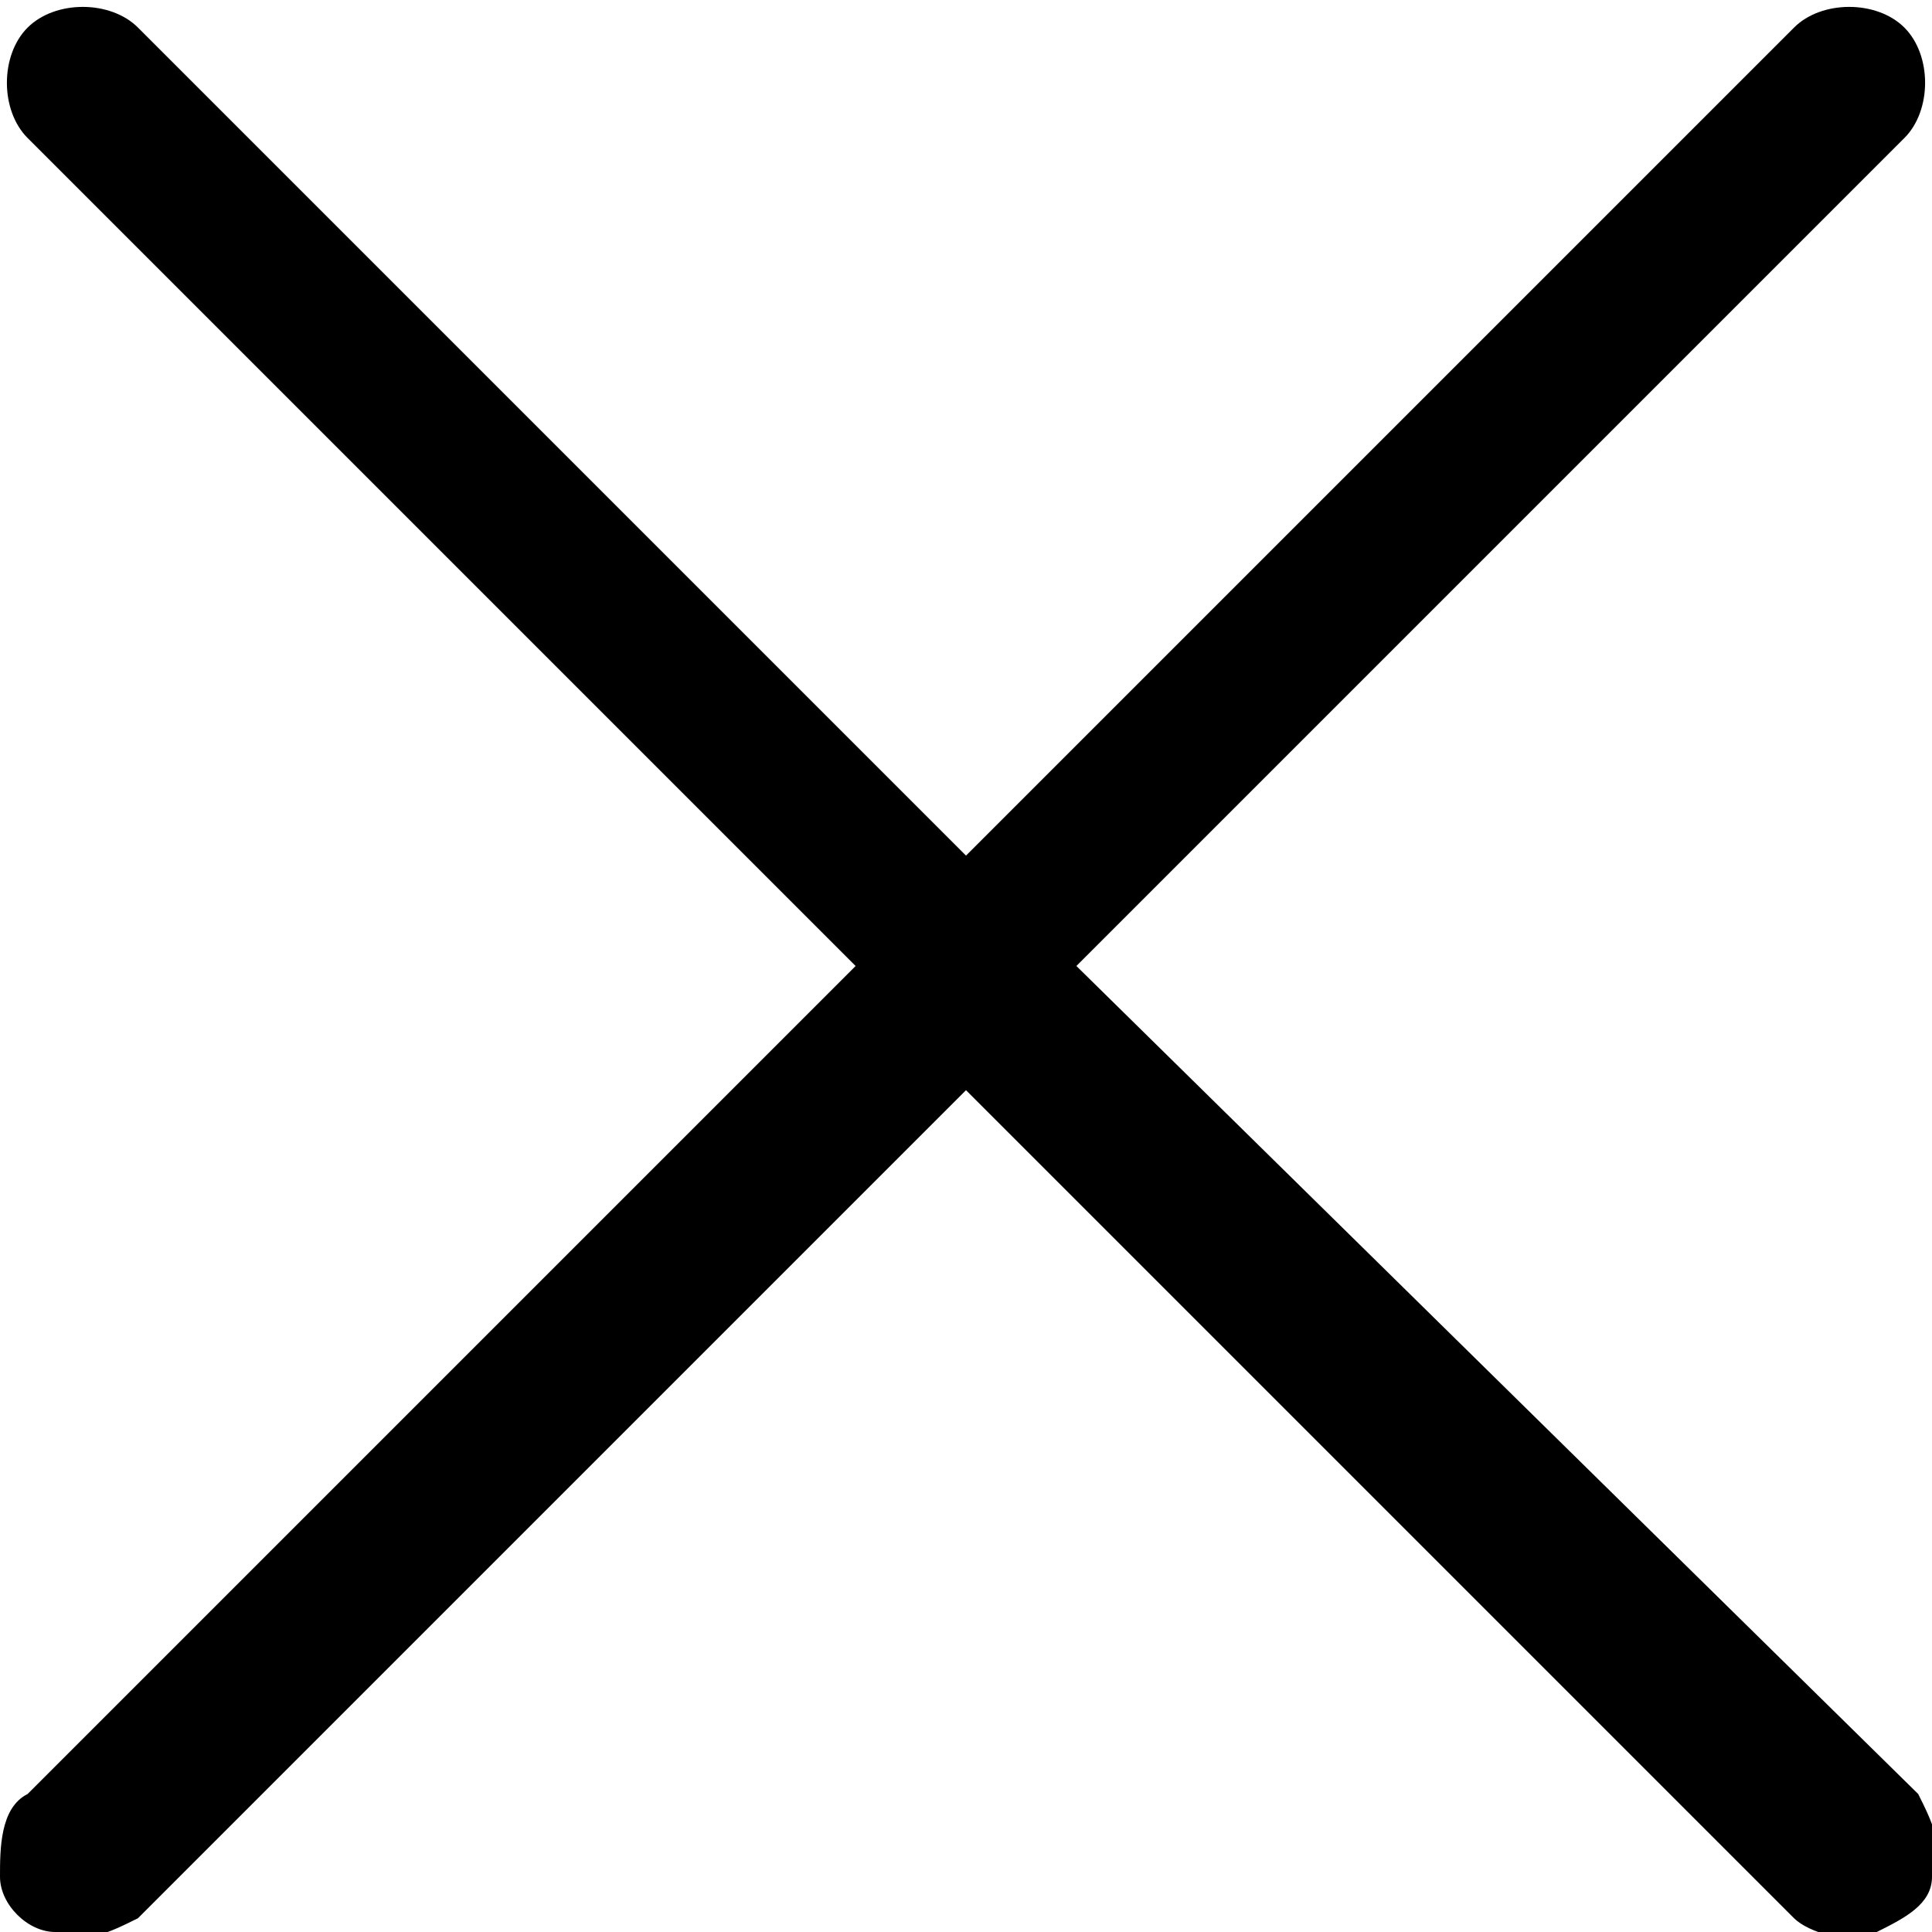
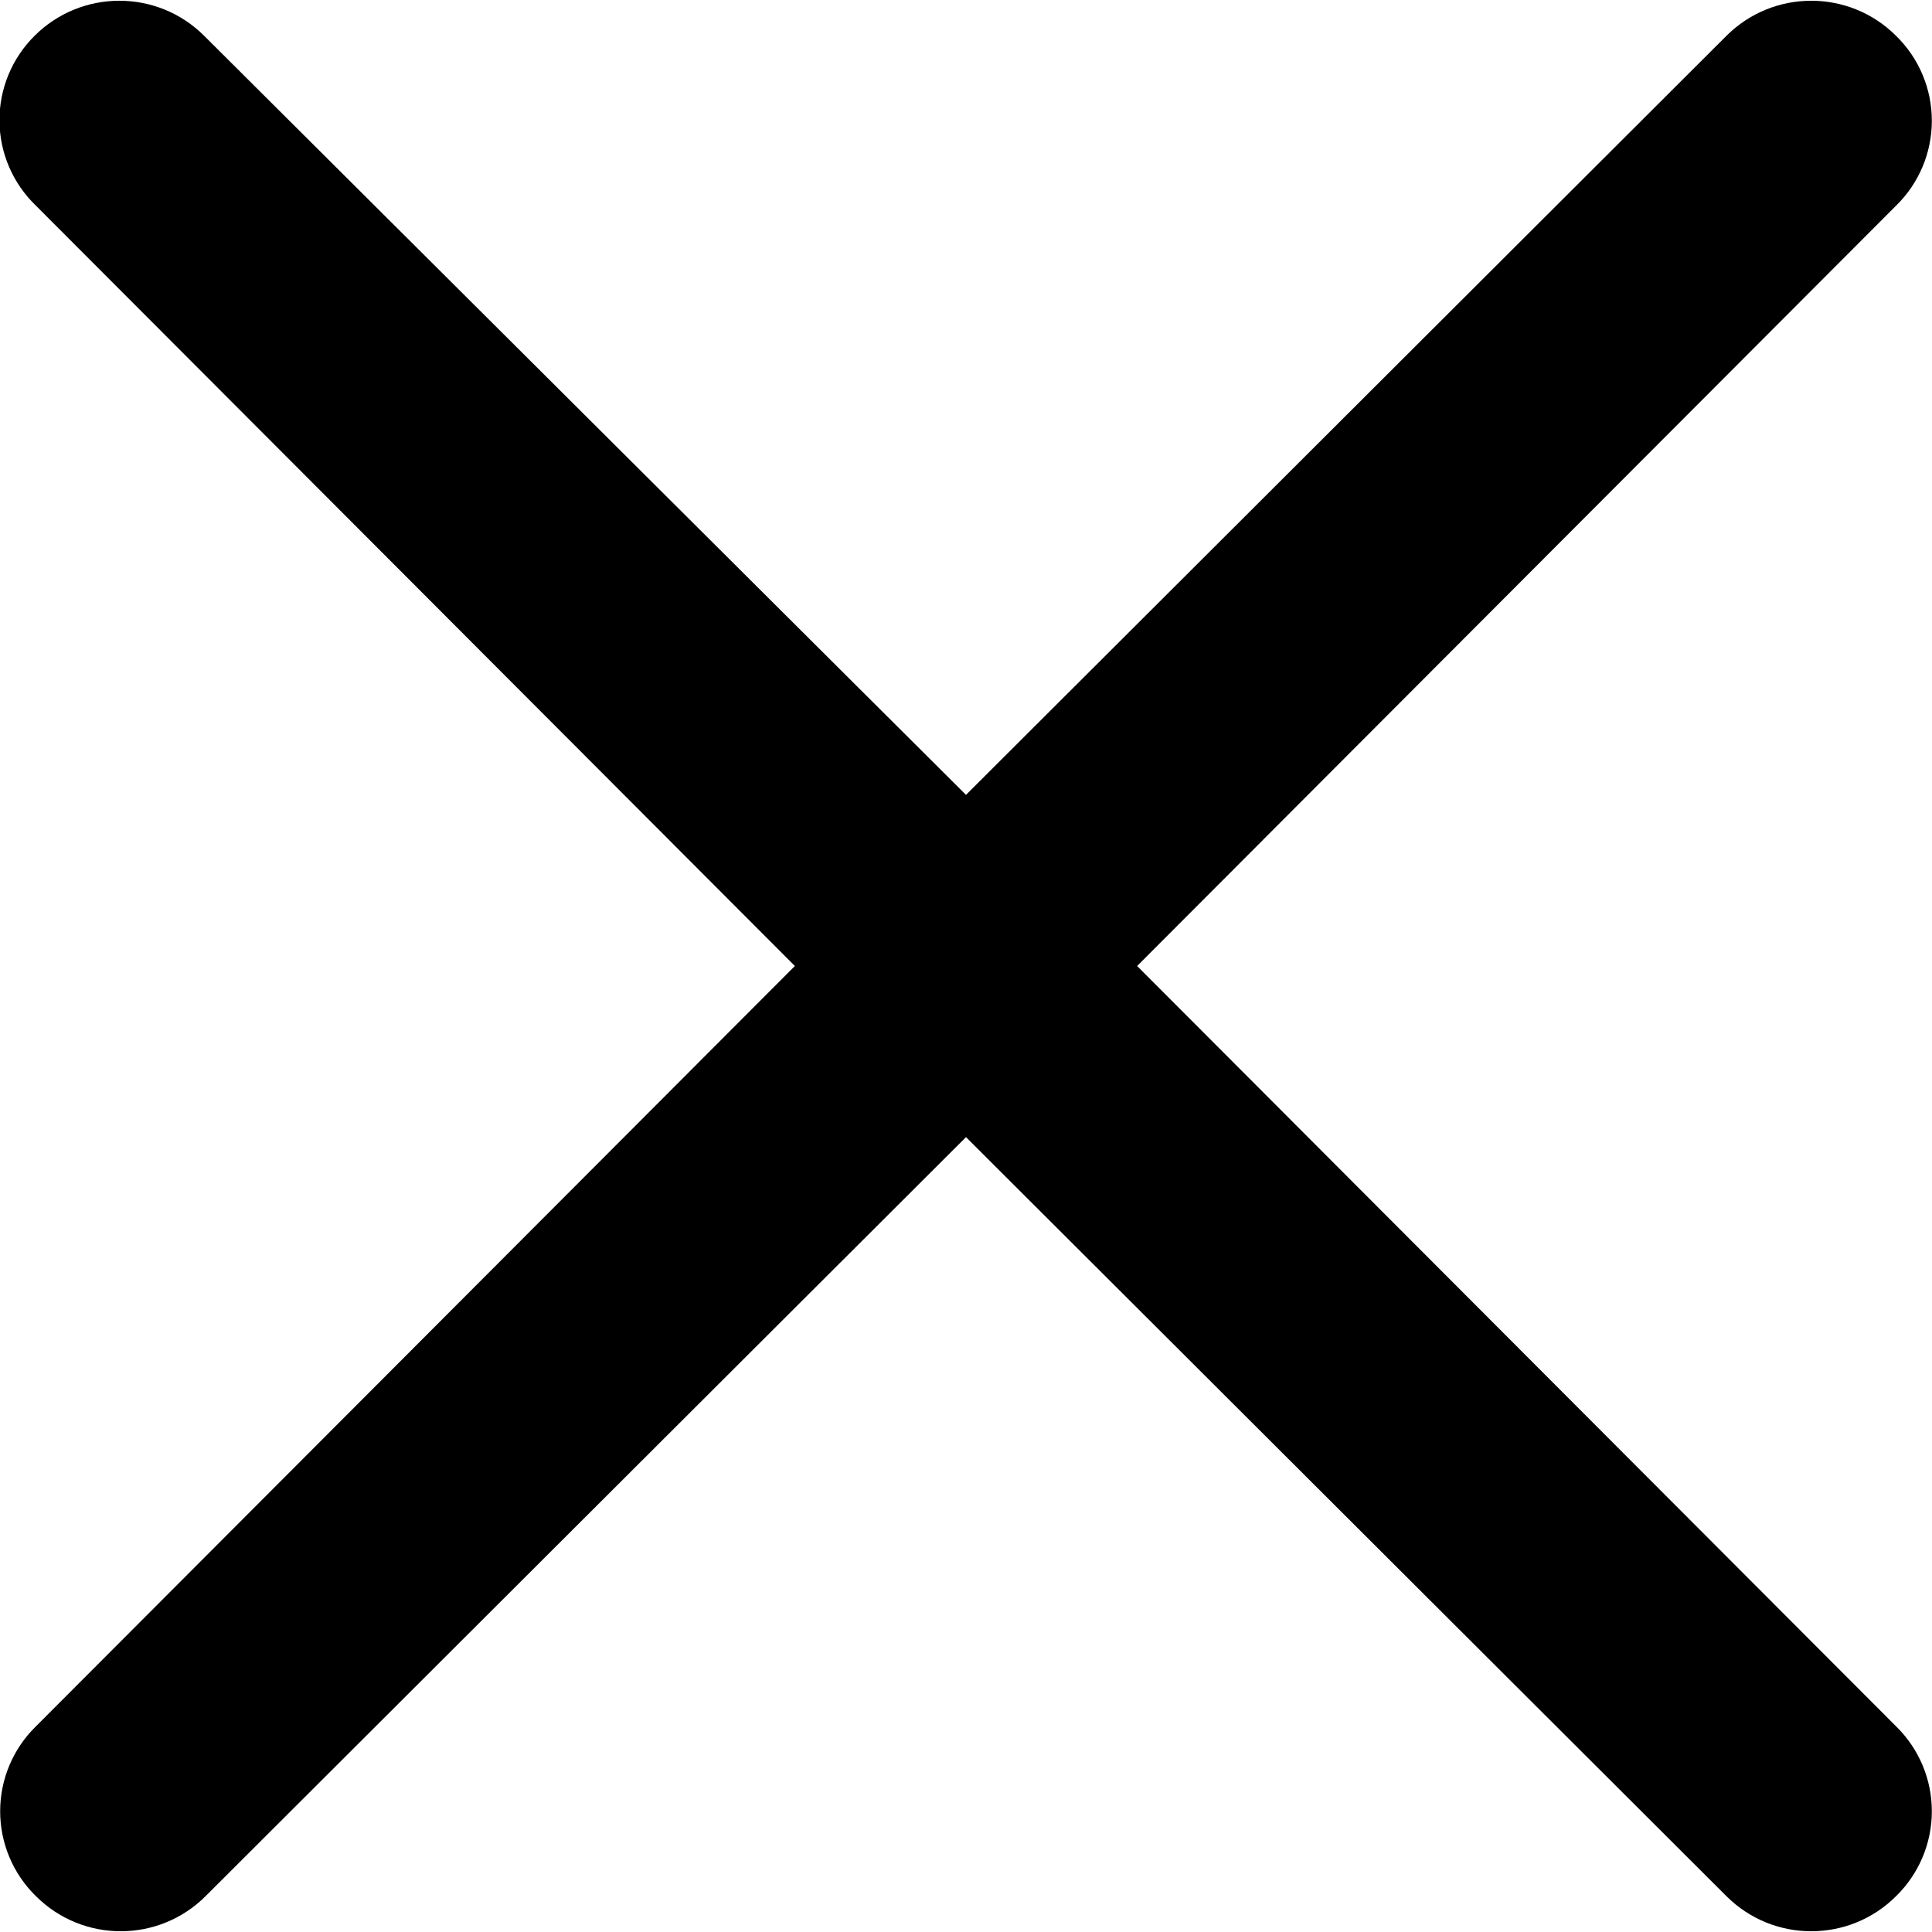
- <svg xmlns="http://www.w3.org/2000/svg" xmlns:xlink="http://www.w3.org/1999/xlink" version="1.1" id="_图层_1" x="0px" y="0px" viewBox="0 0 14 14" style="enable-background:new 0 0 14 14;" xml:space="preserve">
-   <style type="text/css">
- 	.st0{clip-path:url(#SVGID_2_);}
- </style>
-   <g>
-     <defs>
-       <rect id="SVGID_1_" width="14" height="14" />
-     </defs>
-     <clipPath id="SVGID_2_">
-       <use xlink:href="#SVGID_1_" style="overflow:visible;" />
-     </clipPath>
-     <g class="st0">
-       <path d="M7.8,7l6-6c0.2-0.2,0.2-0.6,0-0.8S13.2,0,13,0.2l-6,6l-6-6c-0.2-0.2-0.6-0.2-0.8,0c-0.2,0.2-0.2,0.6,0,0.8l6,6l-6,6    C0,13.1,0,13.4,0,13.6s0.2,0.4,0.4,0.4c0.2,0.1,0.4,0,0.6-0.1l6-6l6,6c0.1,0.1,0.4,0.2,0.6,0.1c0.2-0.1,0.4-0.2,0.4-0.4    c0.1-0.2,0-0.4-0.1-0.6L7.8,7z" />
-     </g>
-   </g>
+ <svg xmlns="http://www.w3.org/2000/svg" id="图层_1" data-name="图层 1" viewBox="0 0 14 14">
+   <path d="M7,5.76,12.51.26a.87.87,0,0,1,1.23,0h0a.86.86,0,0,1,0,1.23h0L8.24,7l5.5,5.51a.86.86,0,0,1,0,1.23.87.87,0,0,1-1.23,0h0L7,8.24l-5.51,5.5a.87.87,0,0,1-1.23,0h0a.86.86,0,0,1,0-1.23h0L5.76,7,.26,1.49A.86.86,0,0,1,.25.26h0a.87.87,0,0,1,1.23,0h0L7,5.76Z" transform="translate(0 0)" />
</svg>
